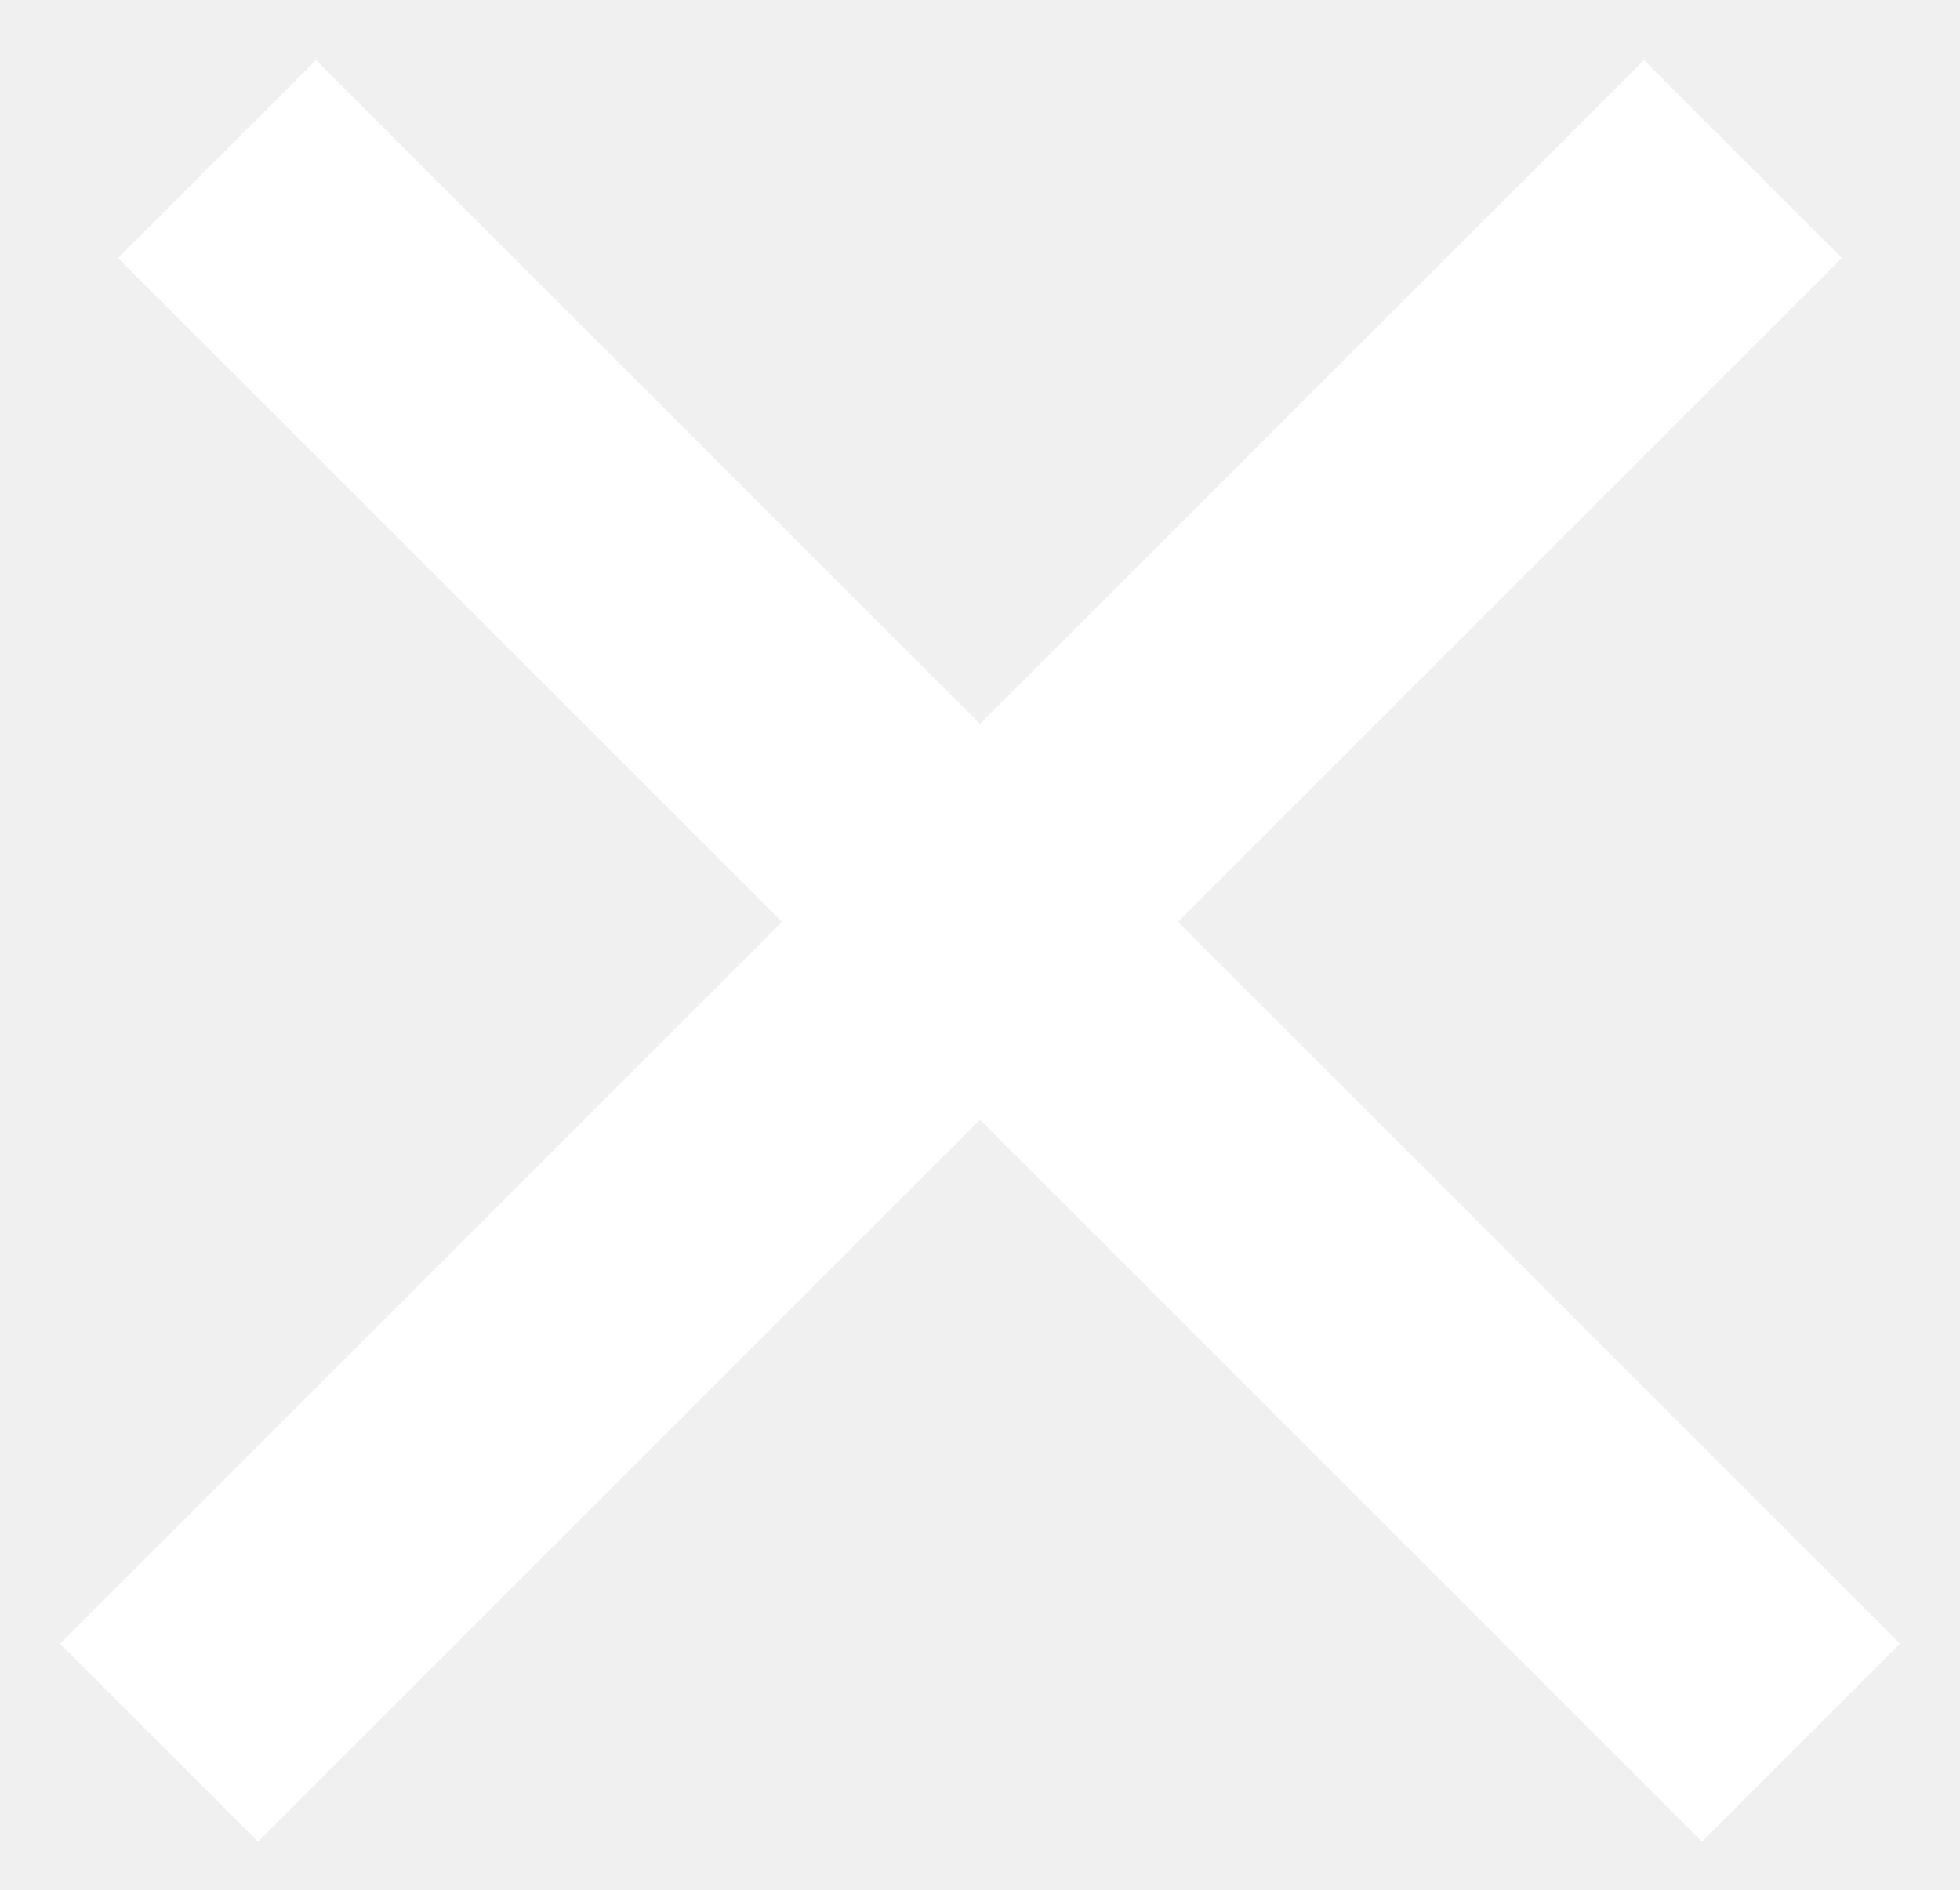
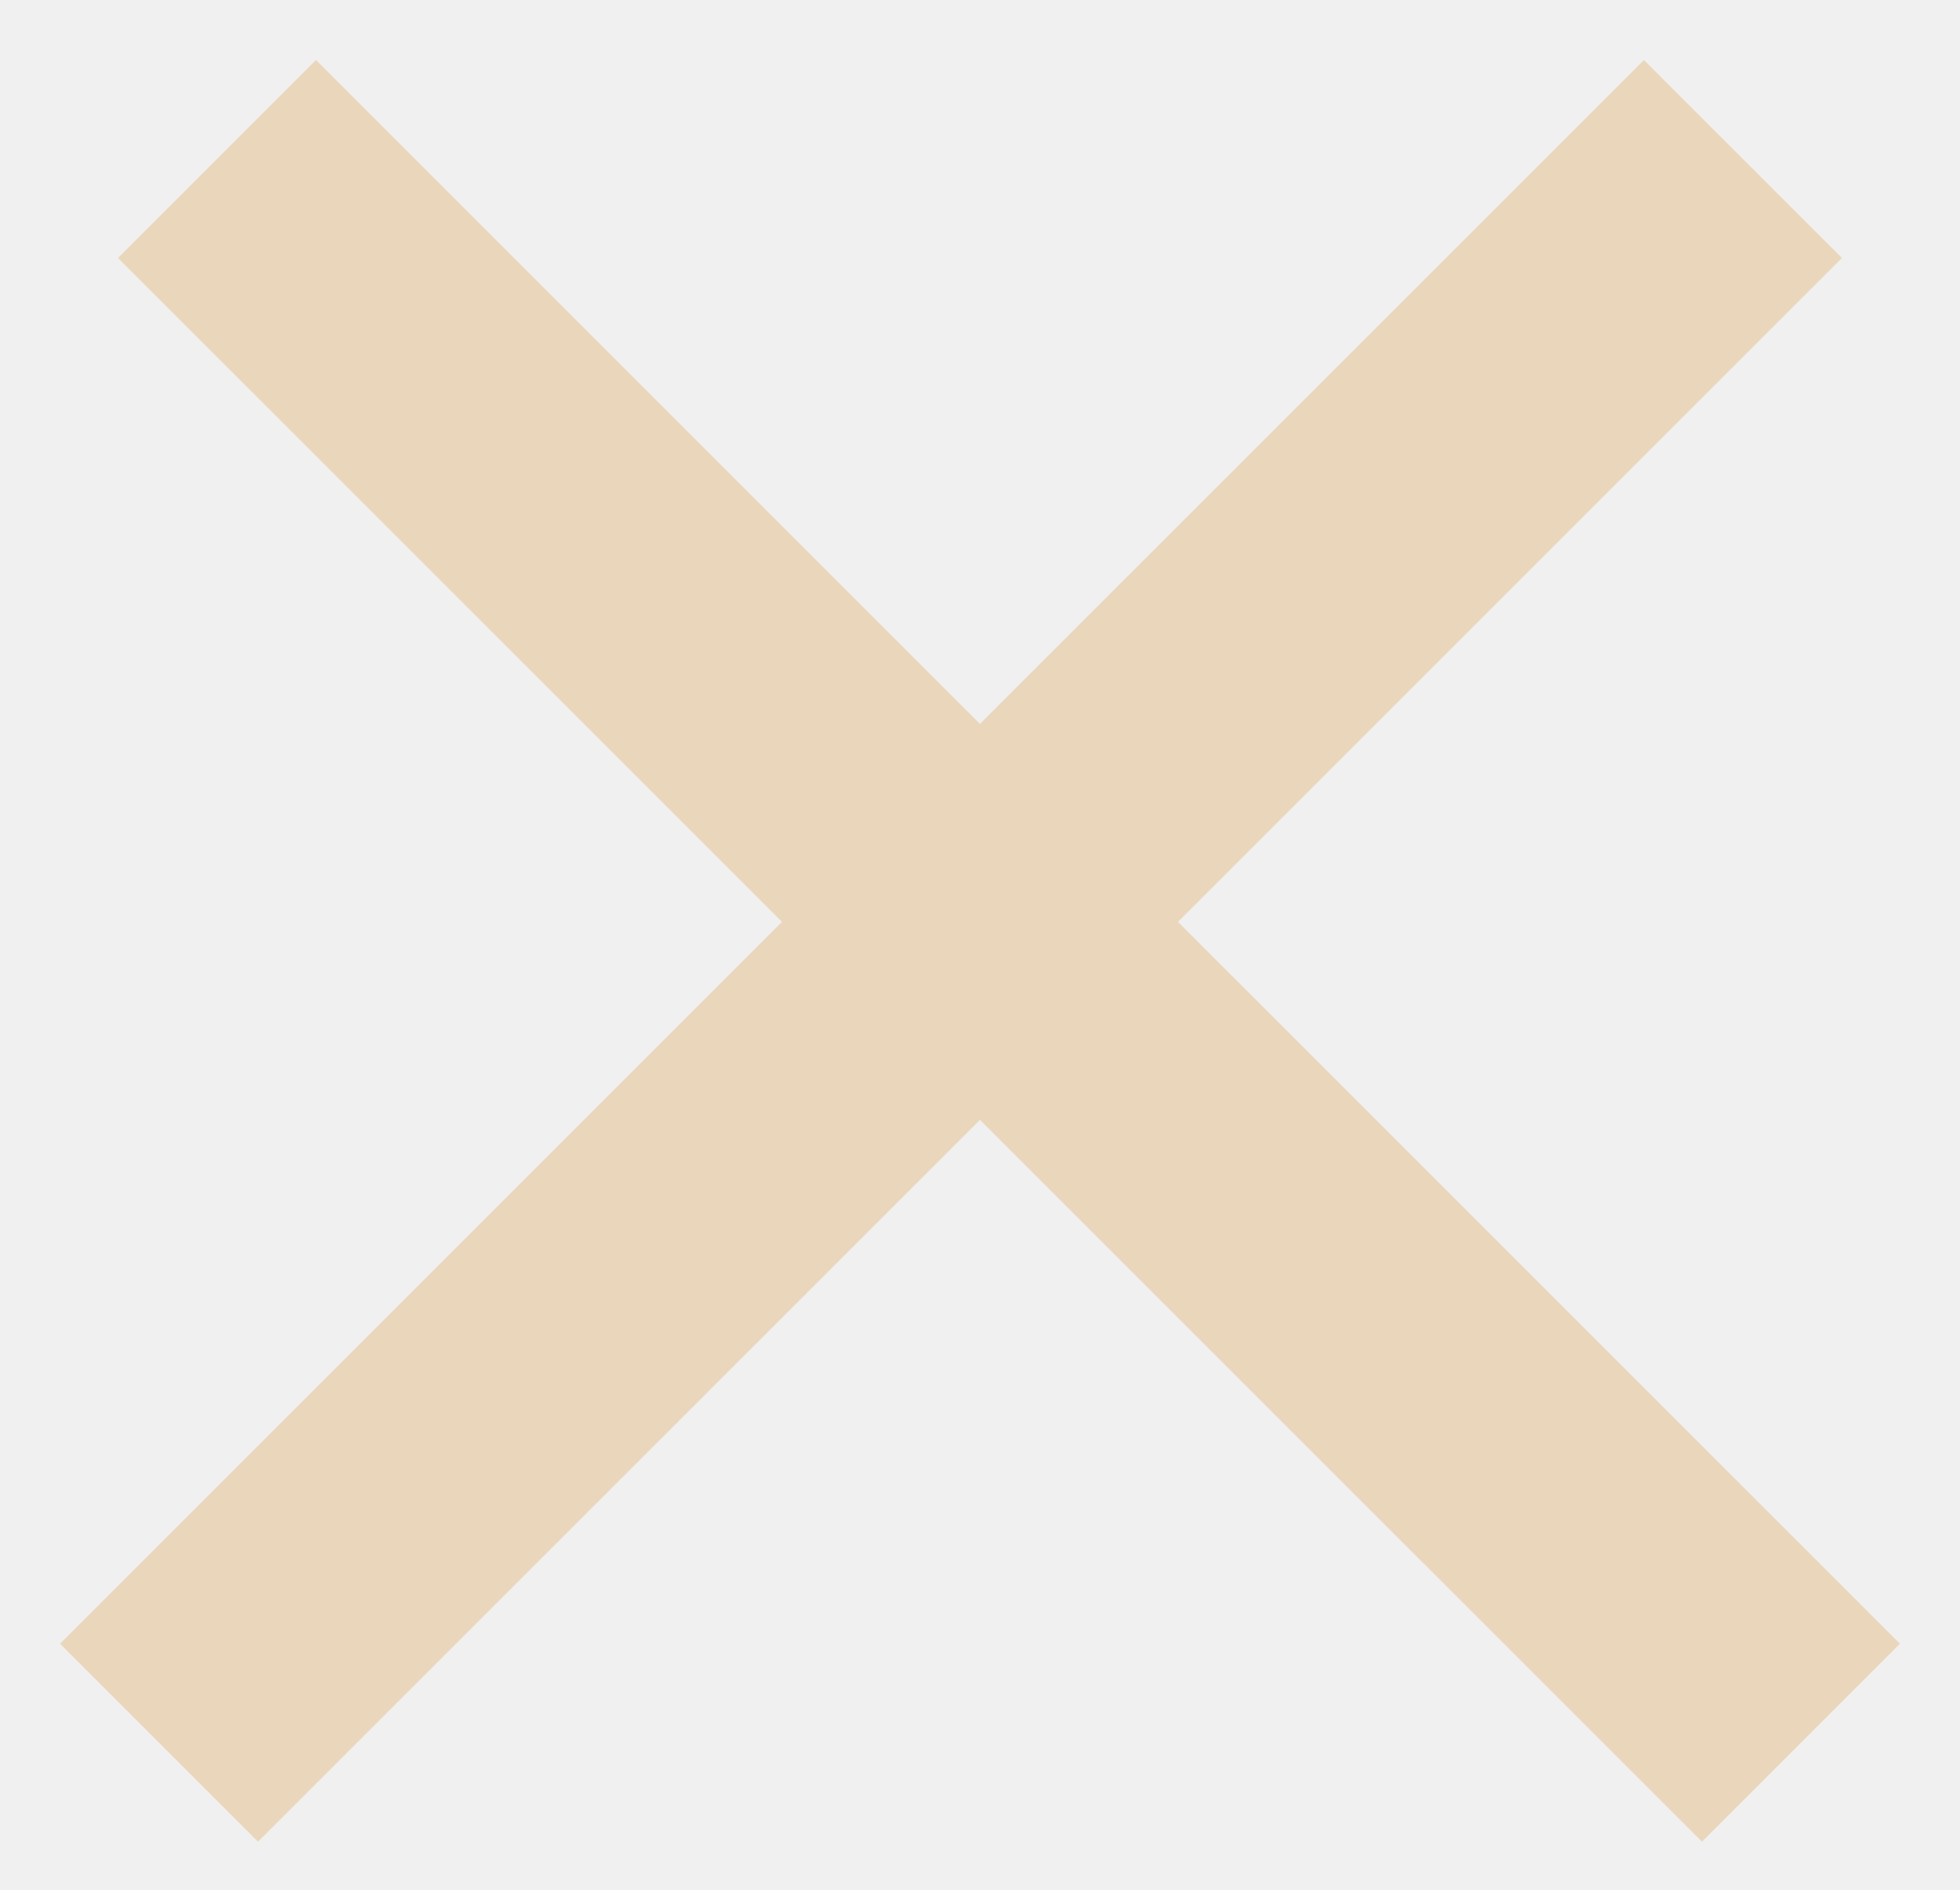
- <svg xmlns="http://www.w3.org/2000/svg" width="28" height="27" viewBox="0 0 28 27" fill="none">
-   <line x1="3.1" y1="2.272" x2="25.728" y2="24.899" stroke="white" stroke-width="4" />
-   <line x1="2.272" y1="24.899" x2="24.899" y2="2.272" stroke="white" stroke-width="4" />
+ <svg xmlns="http://www.w3.org/2000/svg" width="28" height="27" viewBox="0 0 28 27" fill="#EAD7BB">
+   <line x1="3.1" y1="2.272" x2="25.728" y2="24.899" stroke="#EAD7BB" stroke-width="4" />
+   <line x1="2.272" y1="24.899" x2="24.899" y2="2.272" stroke="#EAD7BB" stroke-width="4" />
</svg>
